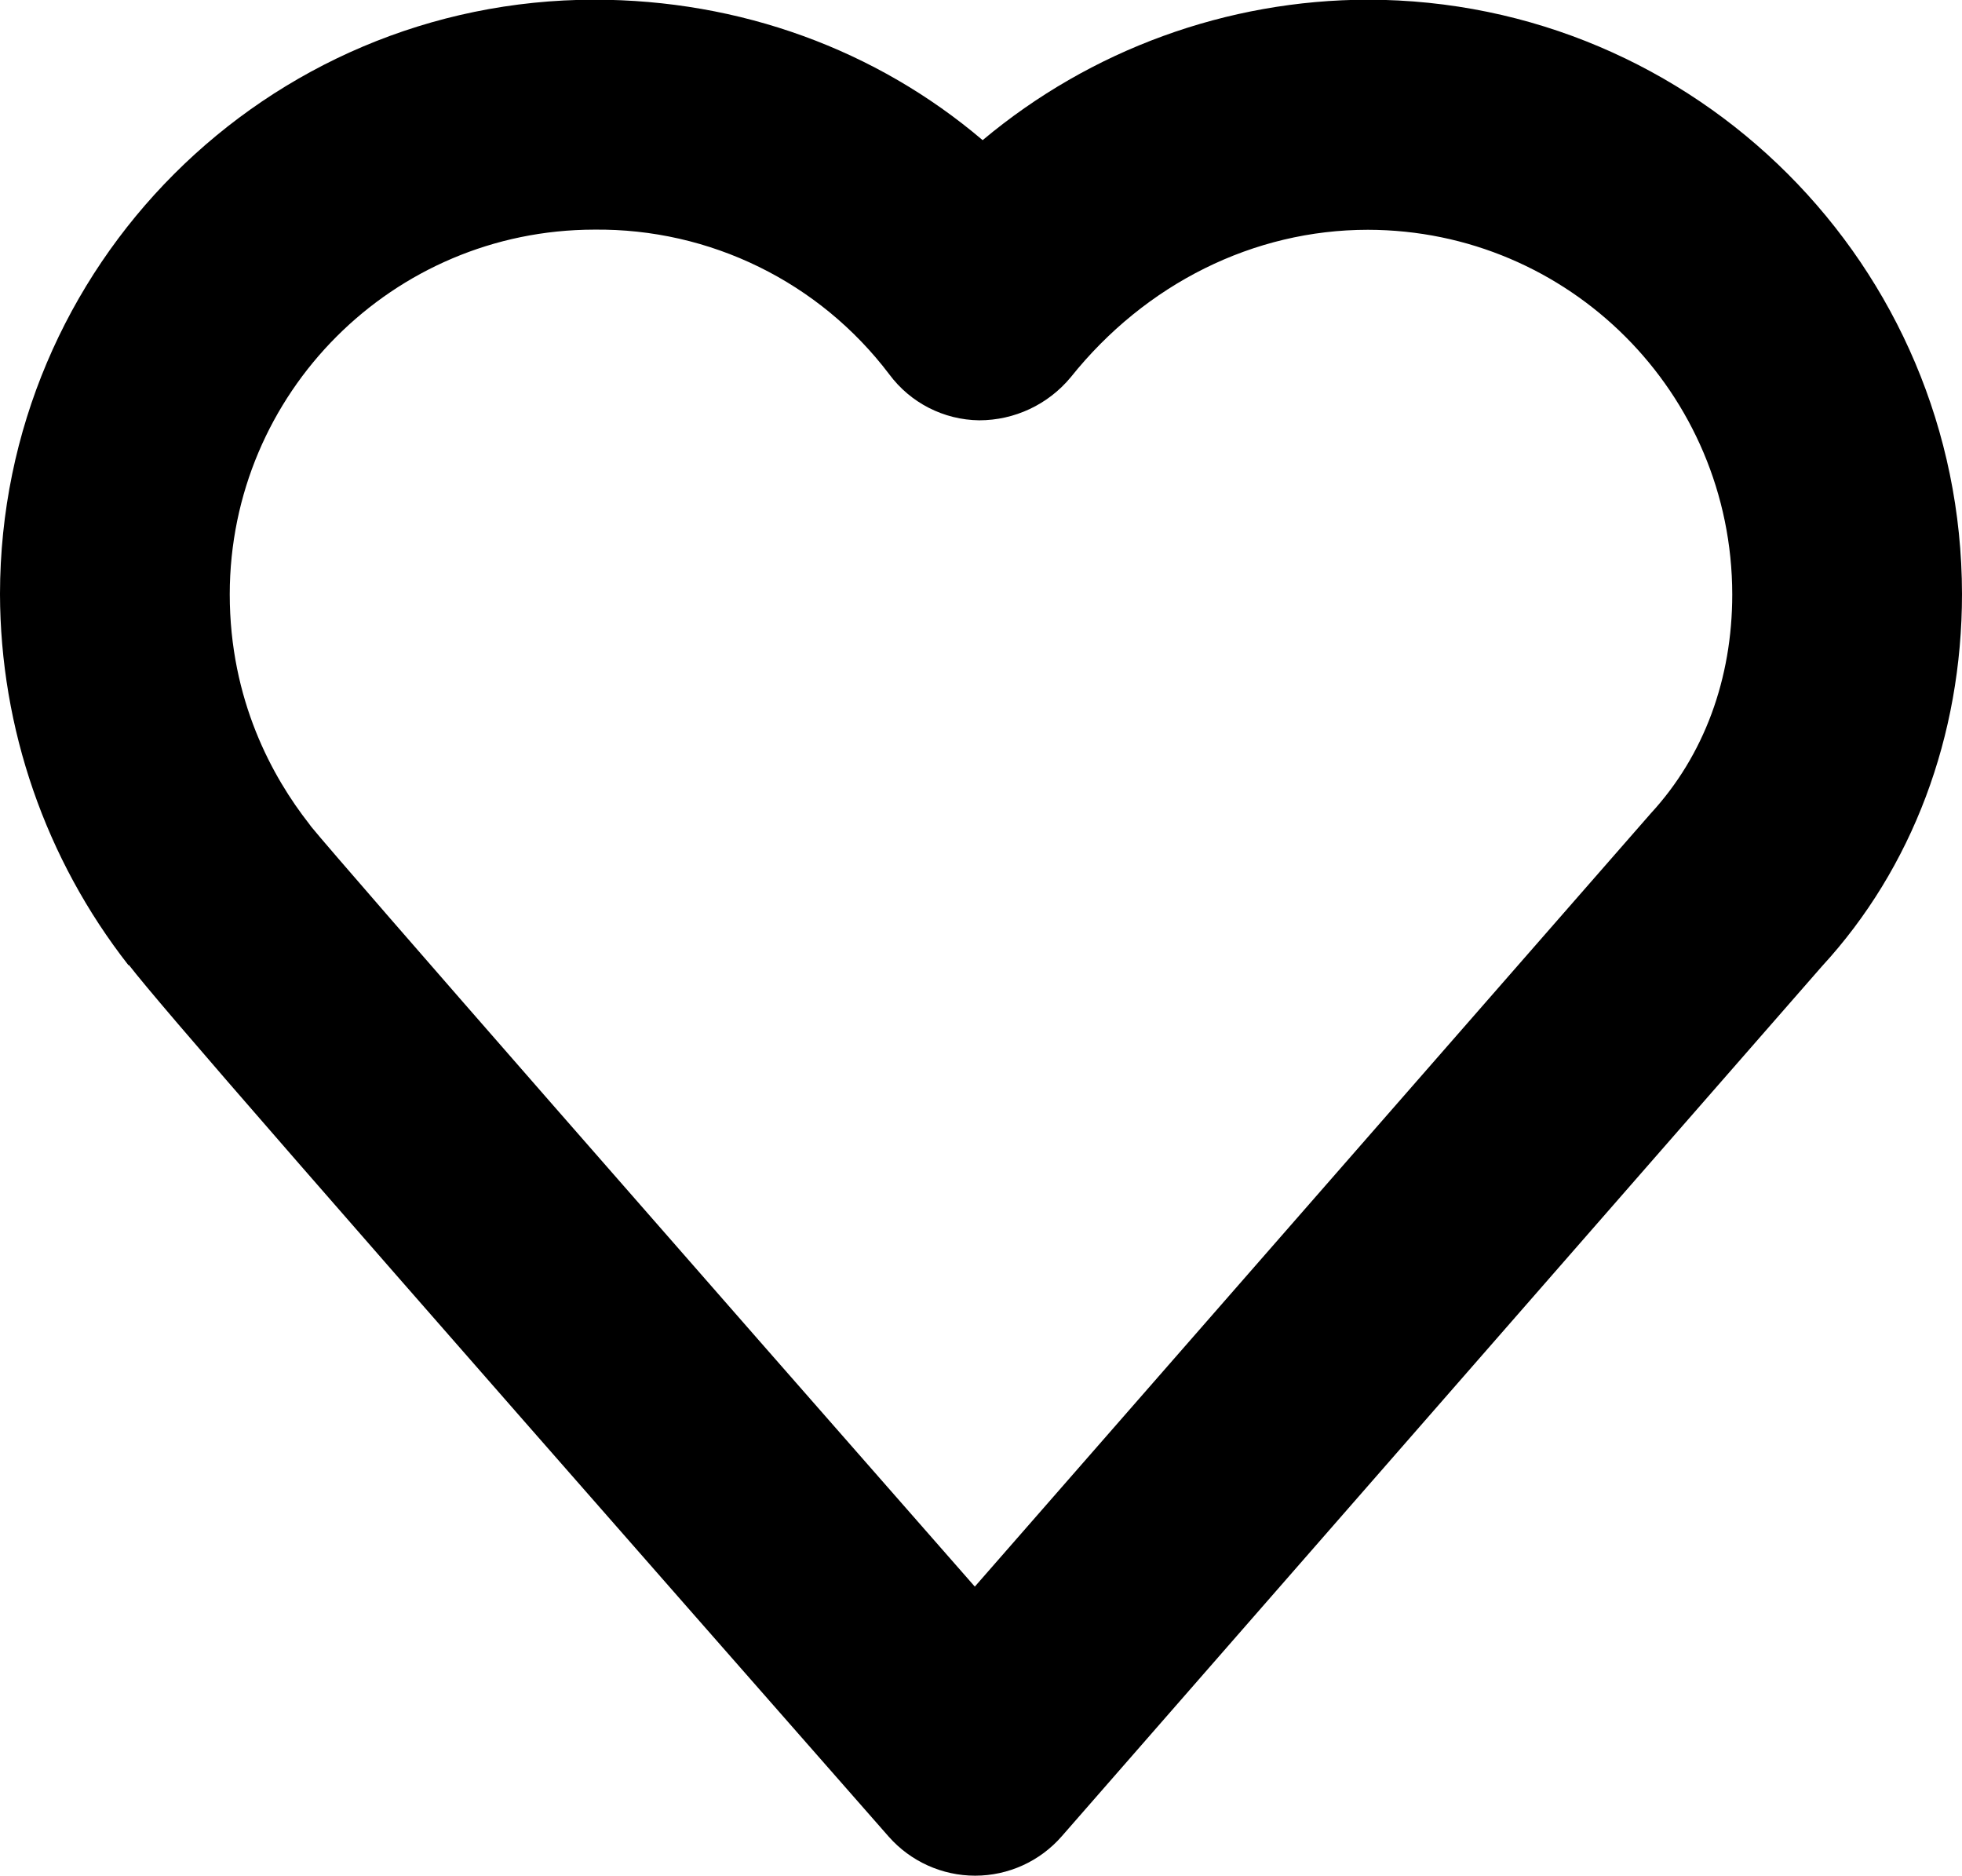
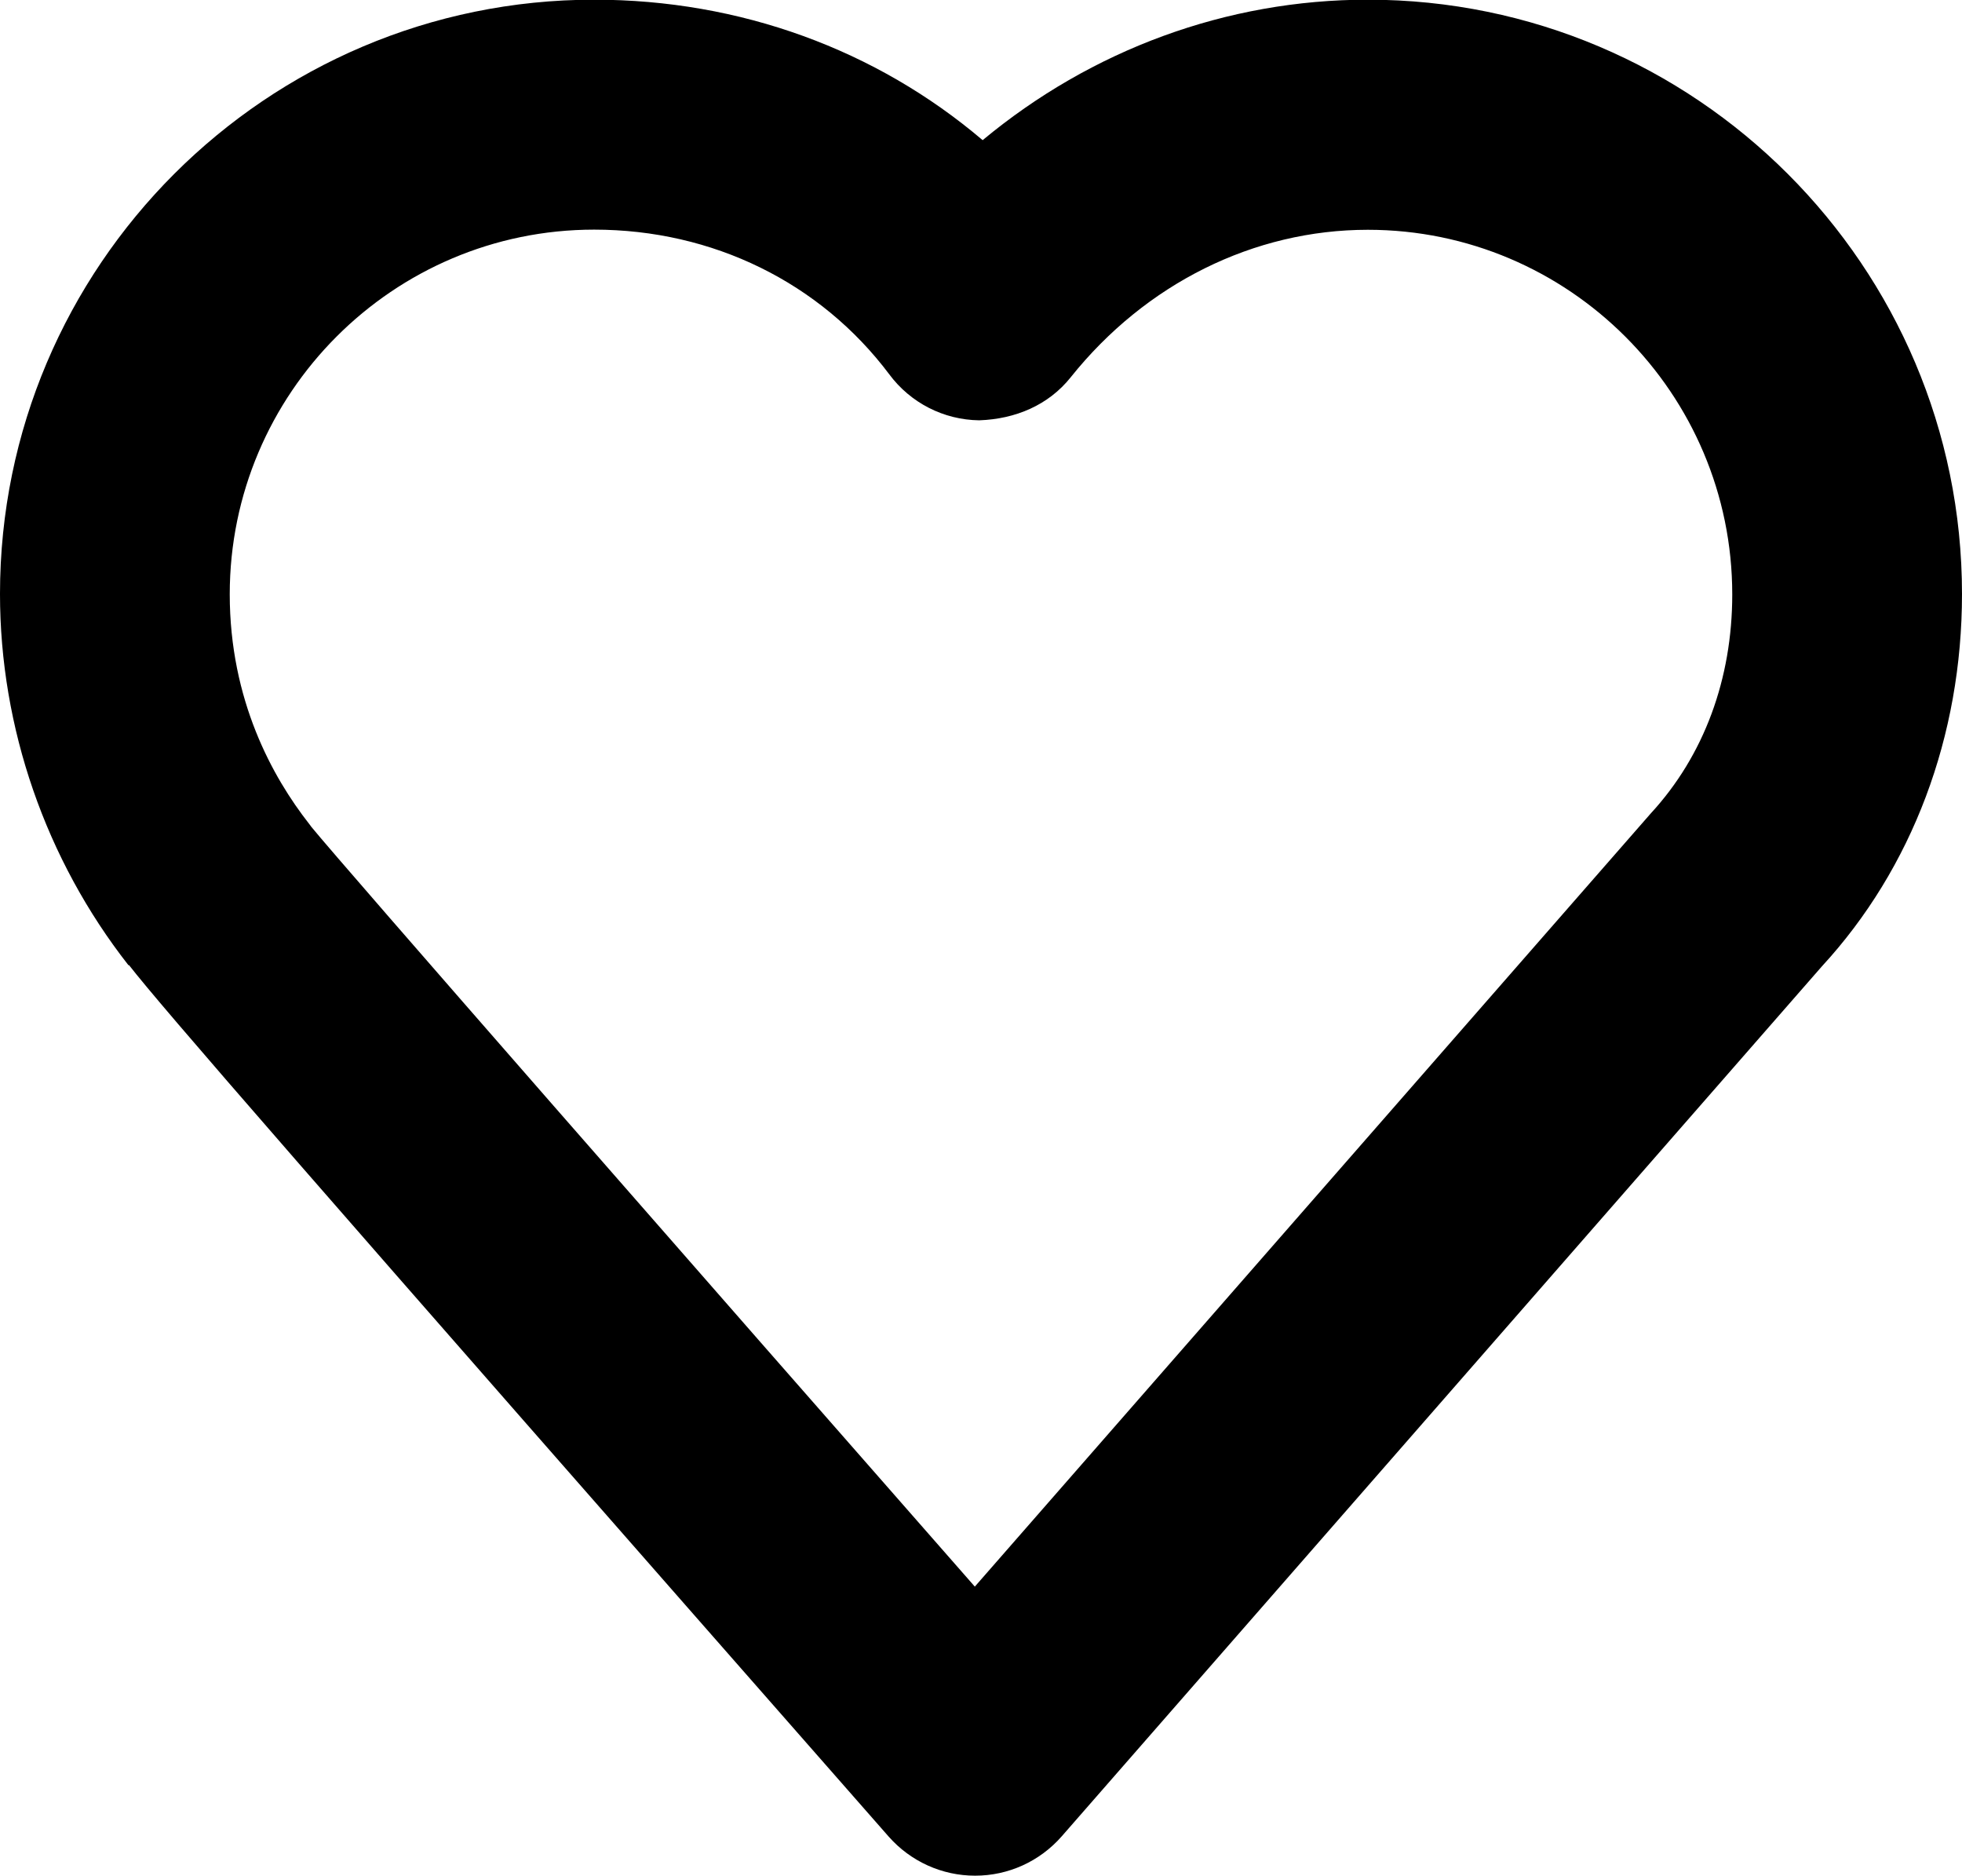
- <svg xmlns="http://www.w3.org/2000/svg" version="1" width="12.545" height="11.99" viewBox="521.939 473.064 12.545 11.99">
-   <path d="M528.174 485.055a.737.737 0 0 1-.552-.249c-3.798-4.324-4.644-5.298-4.858-5.572h-.004a3.866 3.866 0 0 1-.821-2.373 3.803 3.803 0 0 1 3.799-3.799c.934 0 1.804.32 2.484.898a3.847 3.847 0 0 1 2.463-.898 3.803 3.803 0 0 1 3.799 3.799c0 .909-.318 1.754-.896 2.381l-4.86 5.561a.735.735 0 0 1-.554.252zm-4.245-6.706c.208.255 2.471 2.839 4.243 4.858l4.323-4.944c.34-.369.52-.86.52-1.399a2.333 2.333 0 0 0-2.33-2.331c-.729 0-1.421.344-1.9.943a.76.76 0 0 1-.585.275.727.727 0 0 1-.575-.294 2.333 2.333 0 0 0-1.887-.925 2.333 2.333 0 0 0-2.33 2.331c0 .678.275 1.171.507 1.467l.014.019z" />
+ <svg xmlns="http://www.w3.org/2000/svg" version="1.0" id="Layer_1" x="0px" y="0px" width="12.545px" height="11.99px" viewBox="521.939 473.064 12.545 11.99" enable-background="new 521.939 473.064 12.545 11.99" xml:space="preserve">
+   <g>
+     <path d="M528.174,485.055c-0.212,0-0.412-0.091-0.552-0.249c-3.798-4.324-4.644-5.298-4.858-5.572l-0.004,0.0 c-0.529-0.675-0.821-1.518-0.821-2.373c0-2.095,1.704-3.799,3.799-3.799c0.934,0,1.804,0.32,2.484,0.898 c0.696-0.578,1.56-0.898,2.463-0.898c2.095,0,3.799,1.704,3.799,3.799c0,0.909-0.318,1.754-0.896,2.381l-4.86,5.561 C528.587,484.964,528.386,485.055,528.174,485.055L528.174,485.055z M523.929,478.349c0.208,0.255,2.471,2.839,4.243,4.858 l4.323-4.944c0.34-0.369,0.52-0.86,0.52-1.399c0-1.285-1.045-2.331-2.33-2.331c-0.729,0-1.421,0.344-1.9,0.943 c-0.142,0.178-0.353,0.267-0.585,0.275c-0.227-0.003-0.439-0.111-0.575-0.294c-0.441-0.587-1.129-0.925-1.887-0.925 c-1.285,0-2.33,1.046-2.33,2.331c0,0.678,0.275,1.171,0.507,1.467C523.919,478.336,523.925,478.342,523.929,478.349z" />
+   </g>
</svg>
